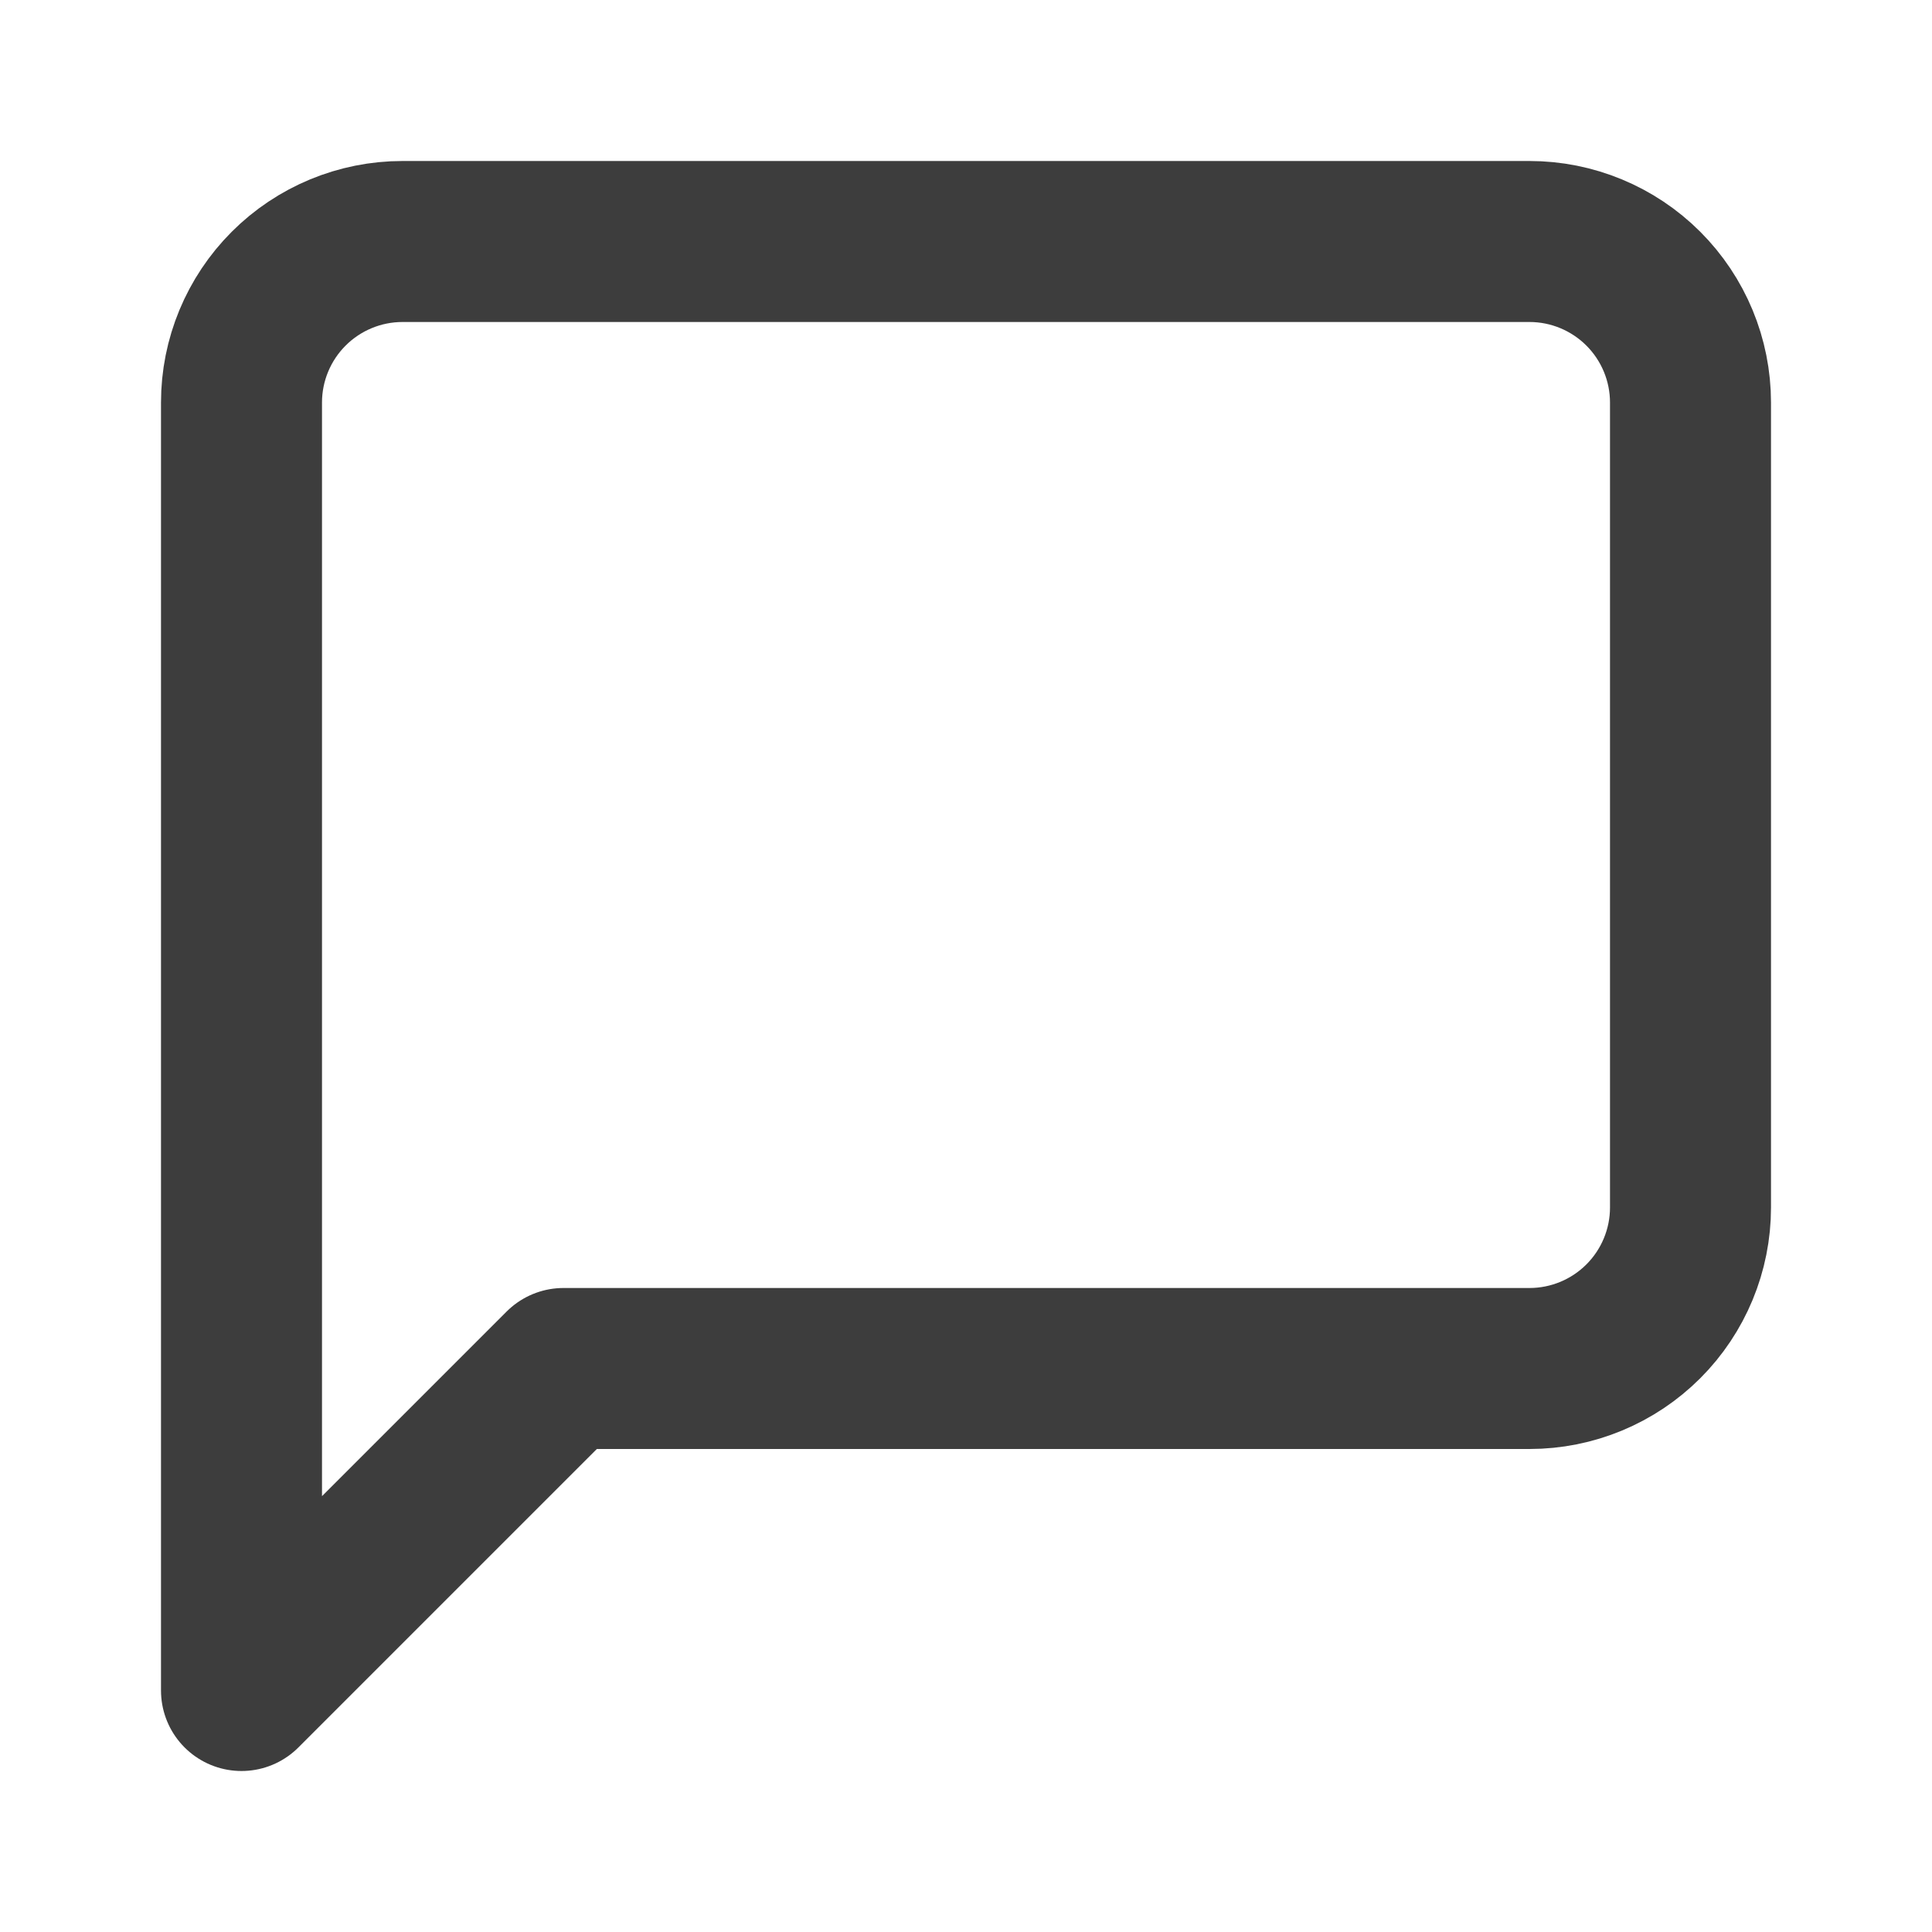
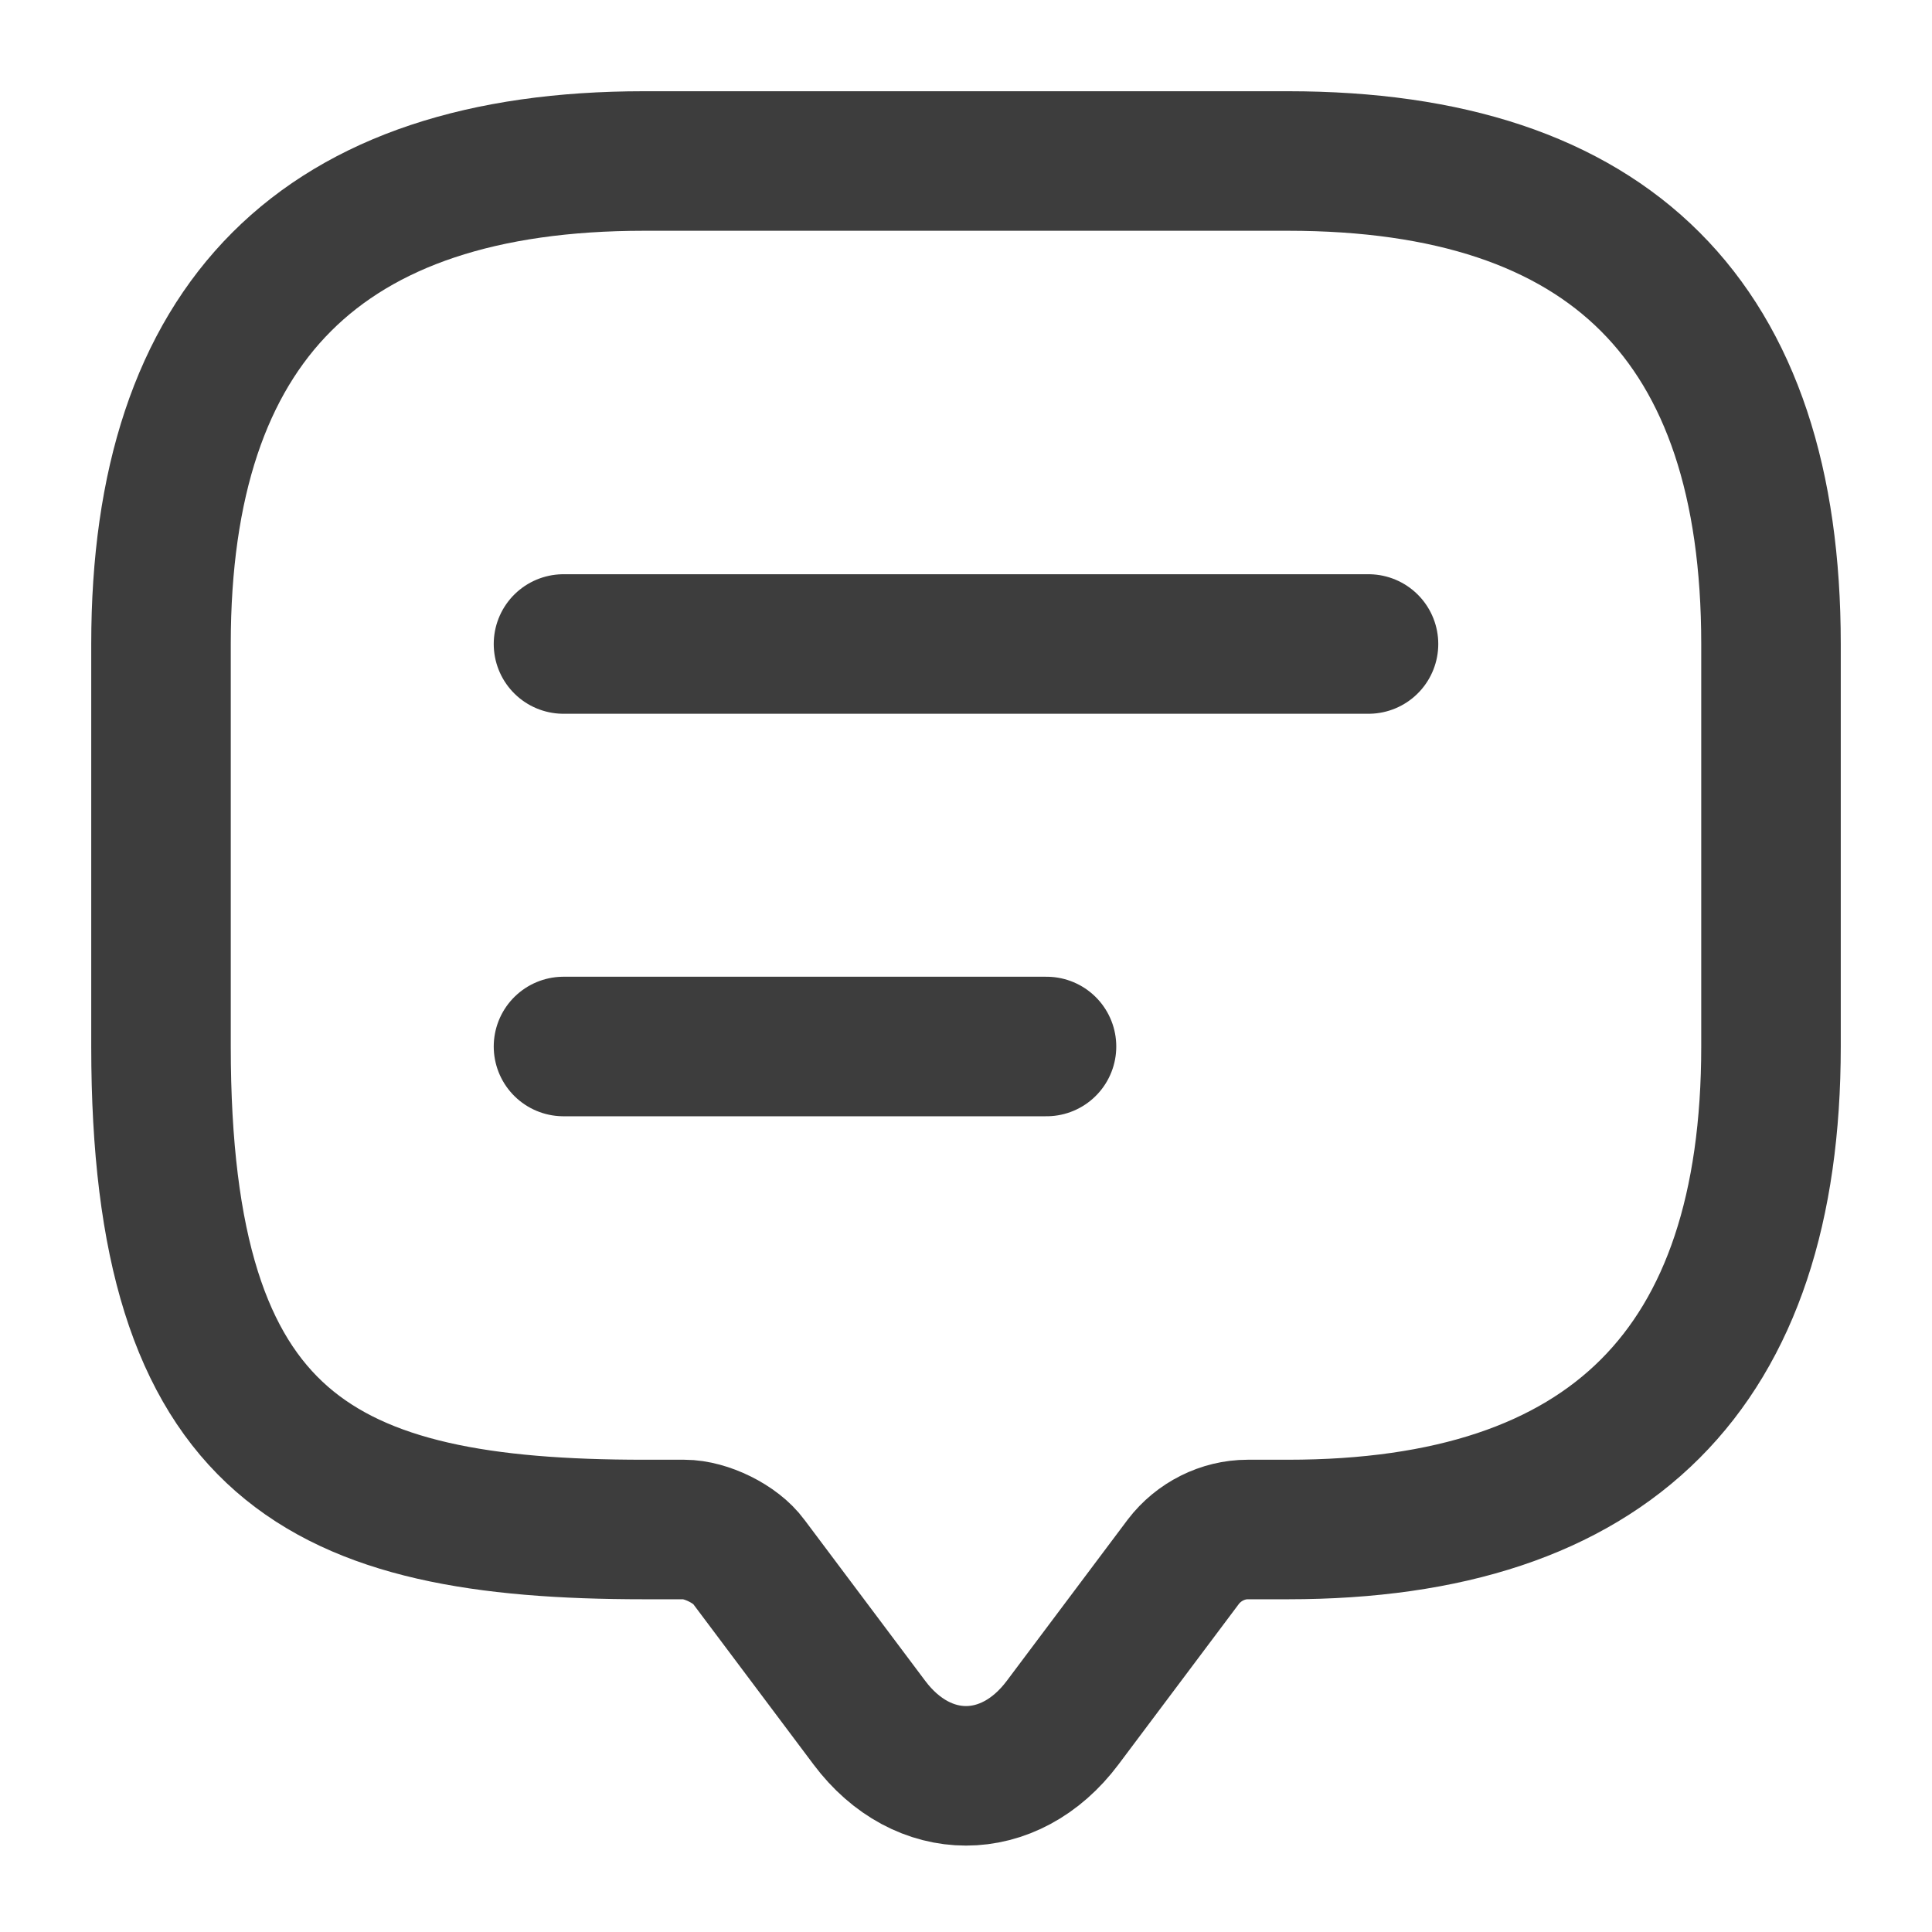
- <svg xmlns="http://www.w3.org/2000/svg" width="24" height="24" viewBox="0 0 24 24" fill="none">
-   <path d="M21 15C21 15.53 20.789 16.039 20.414 16.414C20.039 16.789 19.53 17 19 17H7L3 21V5C3 4.47 3.211 3.961 3.586 3.586C3.961 3.211 4.47 3 5 3H19C19.53 3 20.039 3.211 20.414 3.586C20.789 3.961 21 4.47 21 5V15Z" stroke="#3D3D3D" stroke-width="2" stroke-linecap="round" stroke-linejoin="round" />
+ <svg xmlns="http://www.w3.org/2000/svg" width="18" height="18" viewBox="0 0 18 18" fill="none">
+   <path d="M6.375 14.25H6C3 14.25 1.5 13.5 1.5 9.75V6C1.5 3 3 1.5 6 1.5H12C15 1.5 16.5 3 16.5 6V9.75C16.5 12.75 15 14.25 12 14.25H11.625C11.393 14.25 11.168 14.363 11.025 14.55L9.9 16.05C9.405 16.71 8.595 16.71 8.1 16.05L6.975 14.55C6.855 14.385 6.577 14.25 6.375 14.25Z" stroke="#3D3D3D" stroke-width="1.3" stroke-miterlimit="10" stroke-linecap="round" stroke-linejoin="round" />
+   <path d="M5.25 6H12.75" stroke="#3D3D3D" stroke-width="1.3" stroke-linecap="round" stroke-linejoin="round" />
+   <path d="M5.25 9.75H9.75" stroke="#3D3D3D" stroke-width="1.3" stroke-linecap="round" stroke-linejoin="round" />
</svg>
